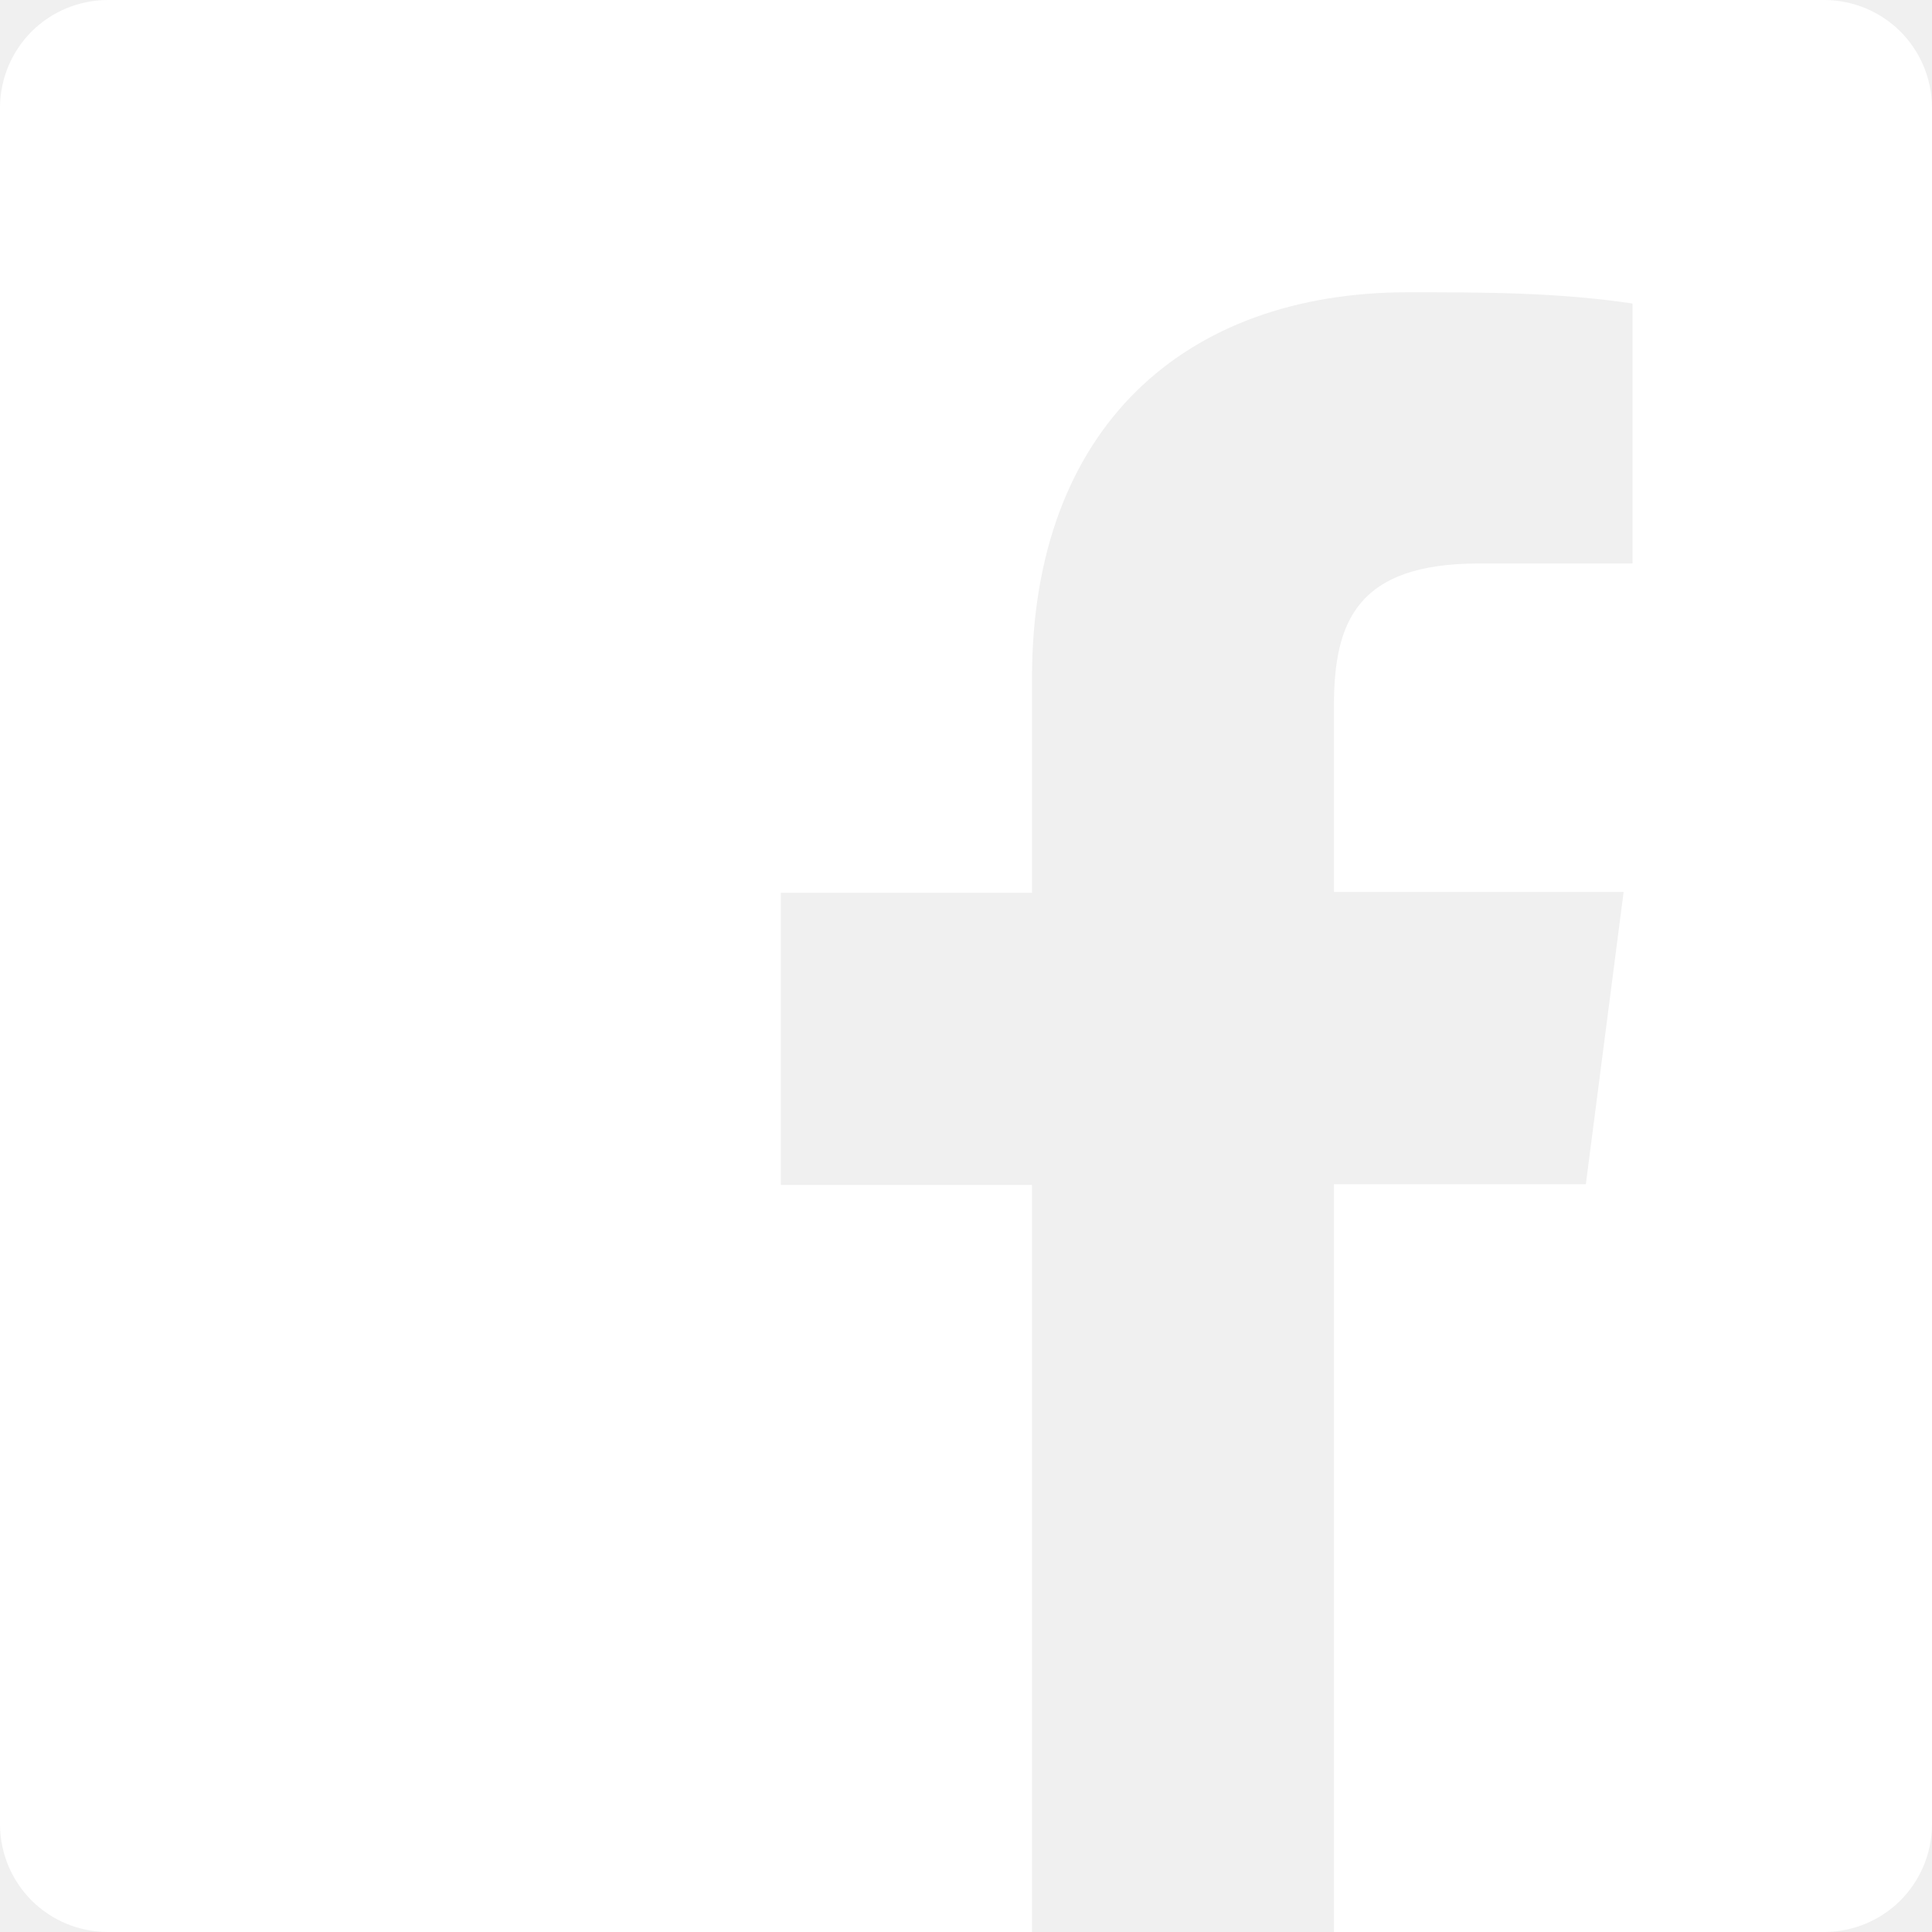
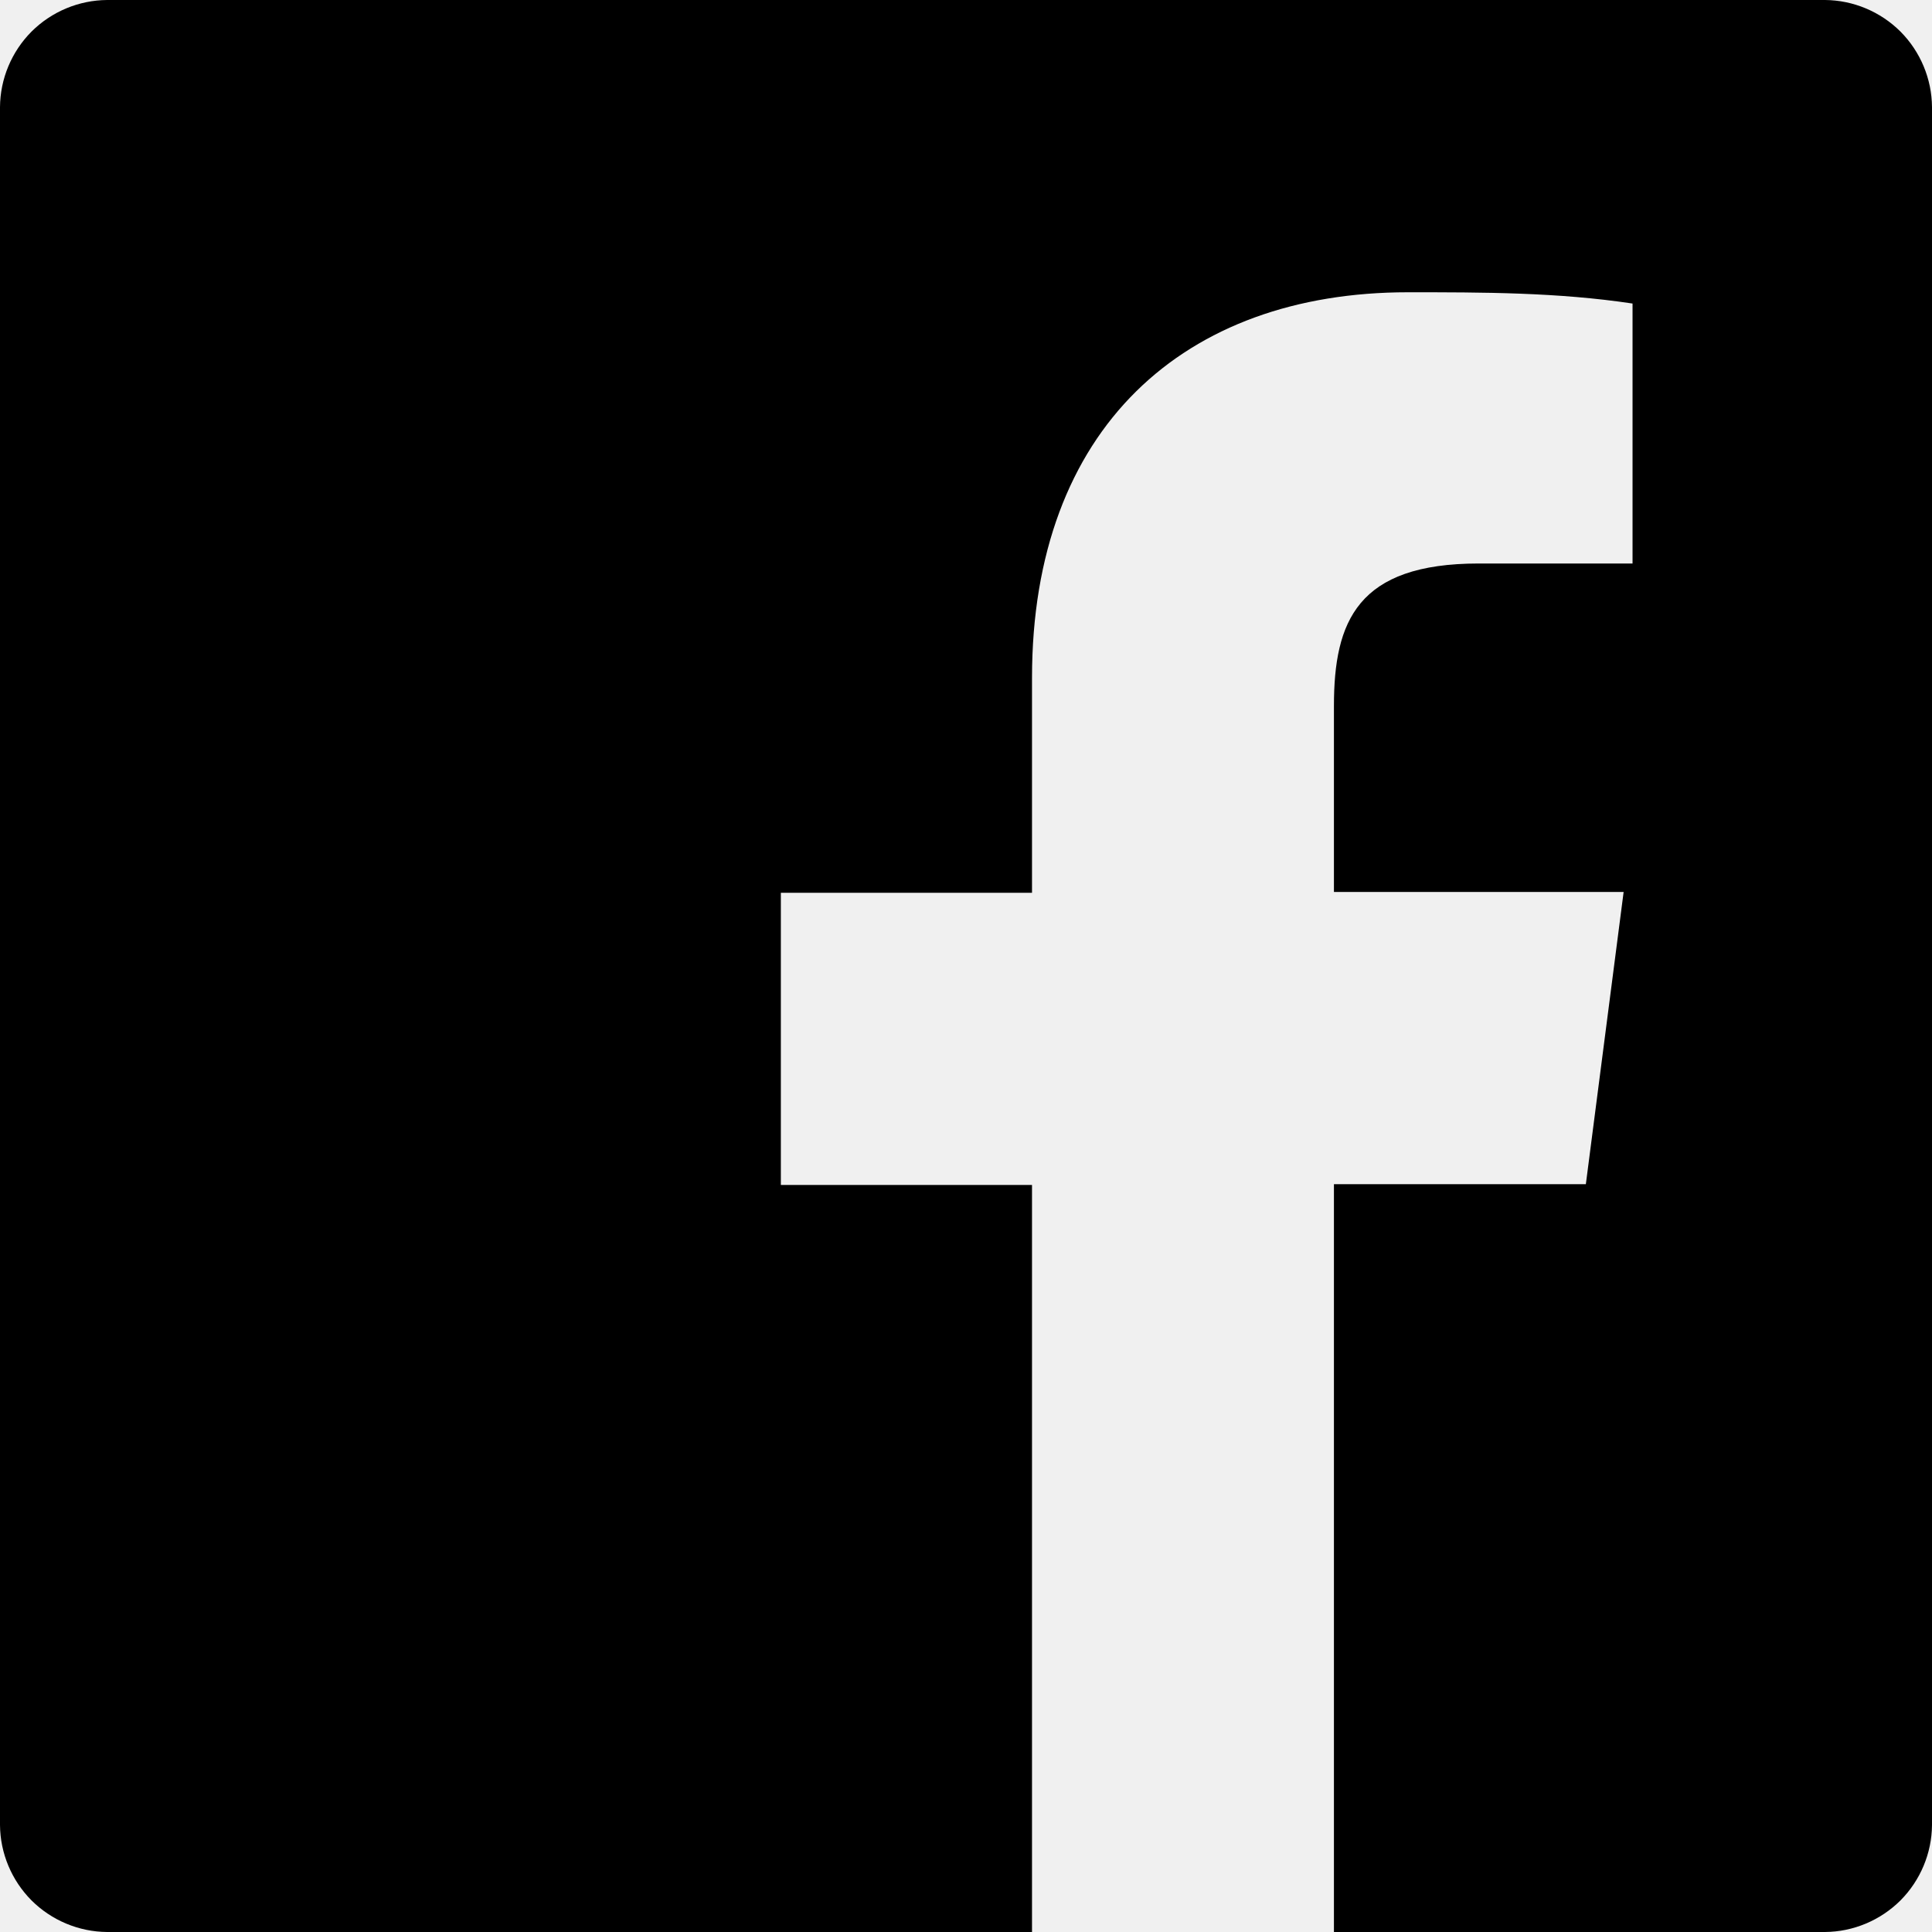
- <svg xmlns="http://www.w3.org/2000/svg" width="18" height="18" viewBox="0 0 18 18" fill="none">
-   <path d="M17.003 0H0.998C0.734 0.002 0.481 0.108 0.294 0.294C0.108 0.481 0.002 0.734 0 0.998V17.003C0.002 17.266 0.108 17.519 0.294 17.706C0.481 17.892 0.734 17.998 0.998 18H9.615V11.04H7.275V8.318H9.615V6.315C9.615 3.99 11.033 2.723 13.117 2.723C13.815 2.723 14.512 2.723 15.21 2.828V5.25H13.777C12.645 5.25 12.428 5.79 12.428 6.577V8.31H15.127L14.775 11.033H12.428V18H17.003C17.266 17.998 17.519 17.892 17.706 17.706C17.892 17.519 17.998 17.266 18 17.003V0.998C17.998 0.734 17.892 0.481 17.706 0.294C17.519 0.108 17.266 0.002 17.003 0Z" fill="white" />
+ <svg xmlns="http://www.w3.org/2000/svg" width="18" height="18" viewBox="0 0 18 18">
+   <path d="M17.003 0H0.998C0.734 0.002 0.481 0.108 0.294 0.294C0.108 0.481 0.002 0.734 0 0.998V17.003C0.002 17.266 0.108 17.519 0.294 17.706C0.481 17.892 0.734 17.998 0.998 18H9.615V11.04H7.275V8.318H9.615V6.315C9.615 3.99 11.033 2.723 13.117 2.723C13.815 2.723 14.512 2.723 15.21 2.828V5.25H13.777C12.645 5.25 12.428 5.79 12.428 6.577V8.31H15.127L14.775 11.033H12.428V18H17.003C17.266 17.998 17.519 17.892 17.706 17.706C17.892 17.519 17.998 17.266 18 17.003V0.998C17.998 0.734 17.892 0.481 17.706 0.294C17.519 0.108 17.266 0.002 17.003 0Z" />
</svg>
